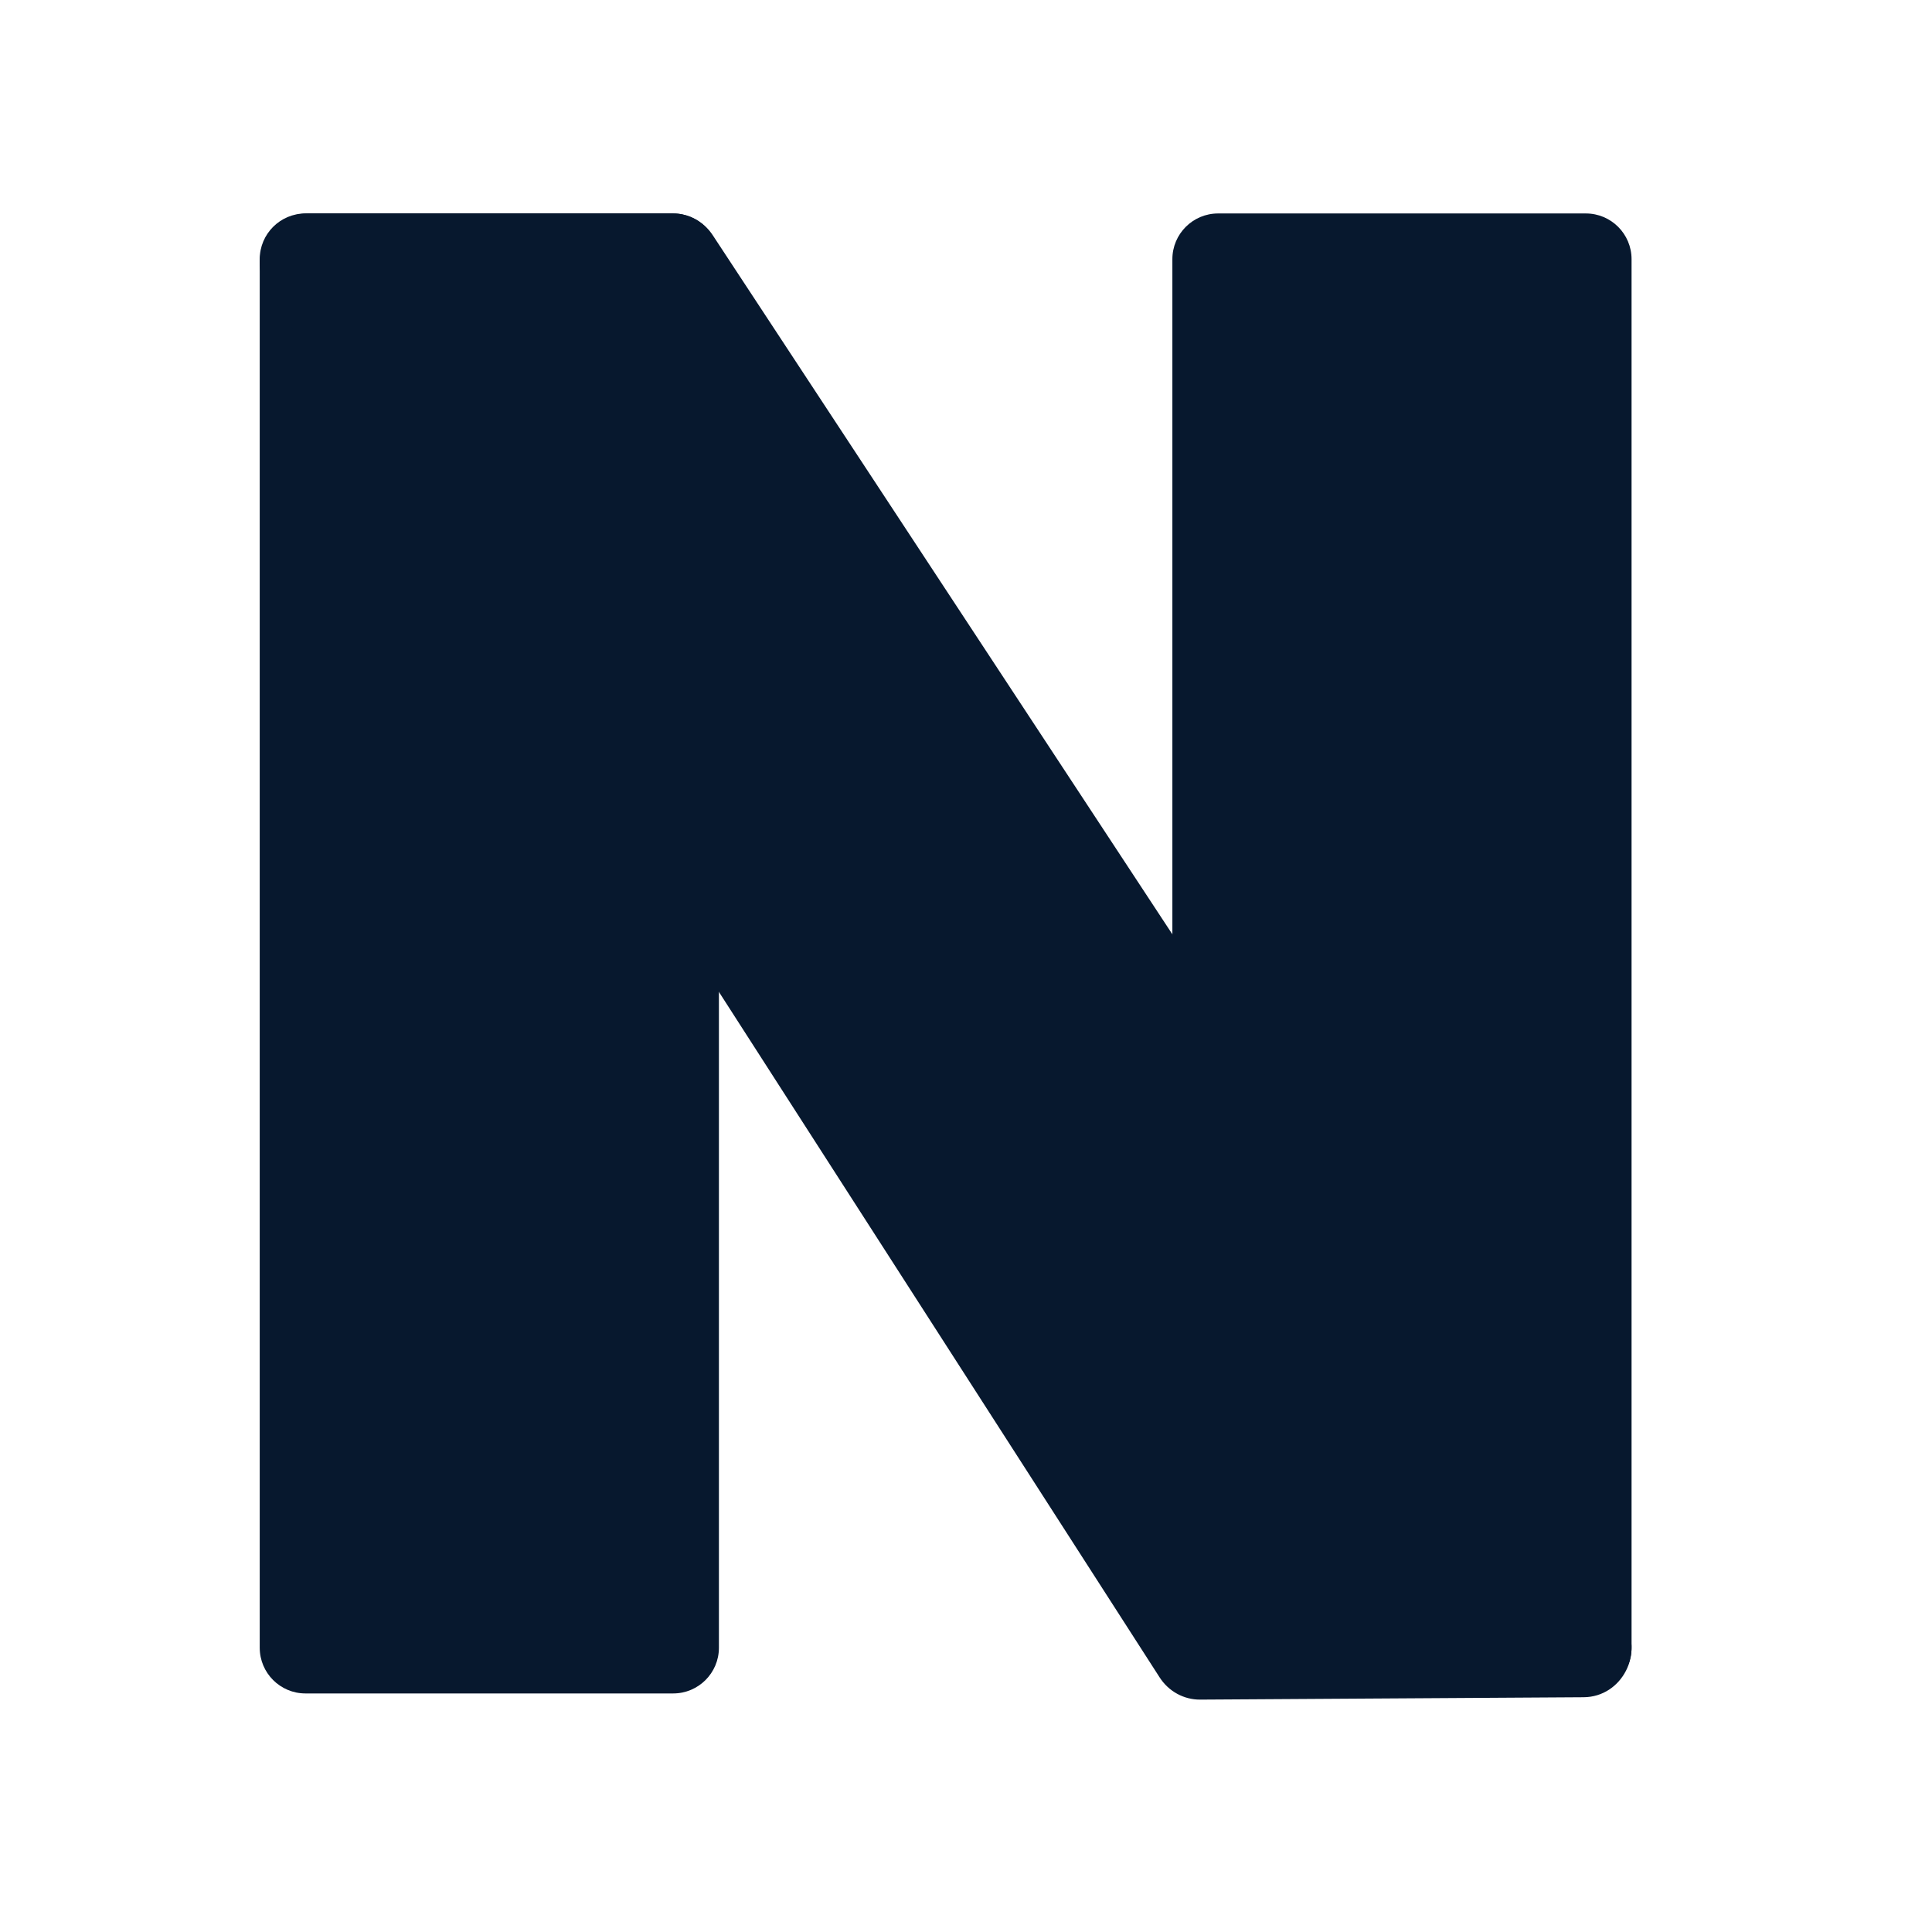
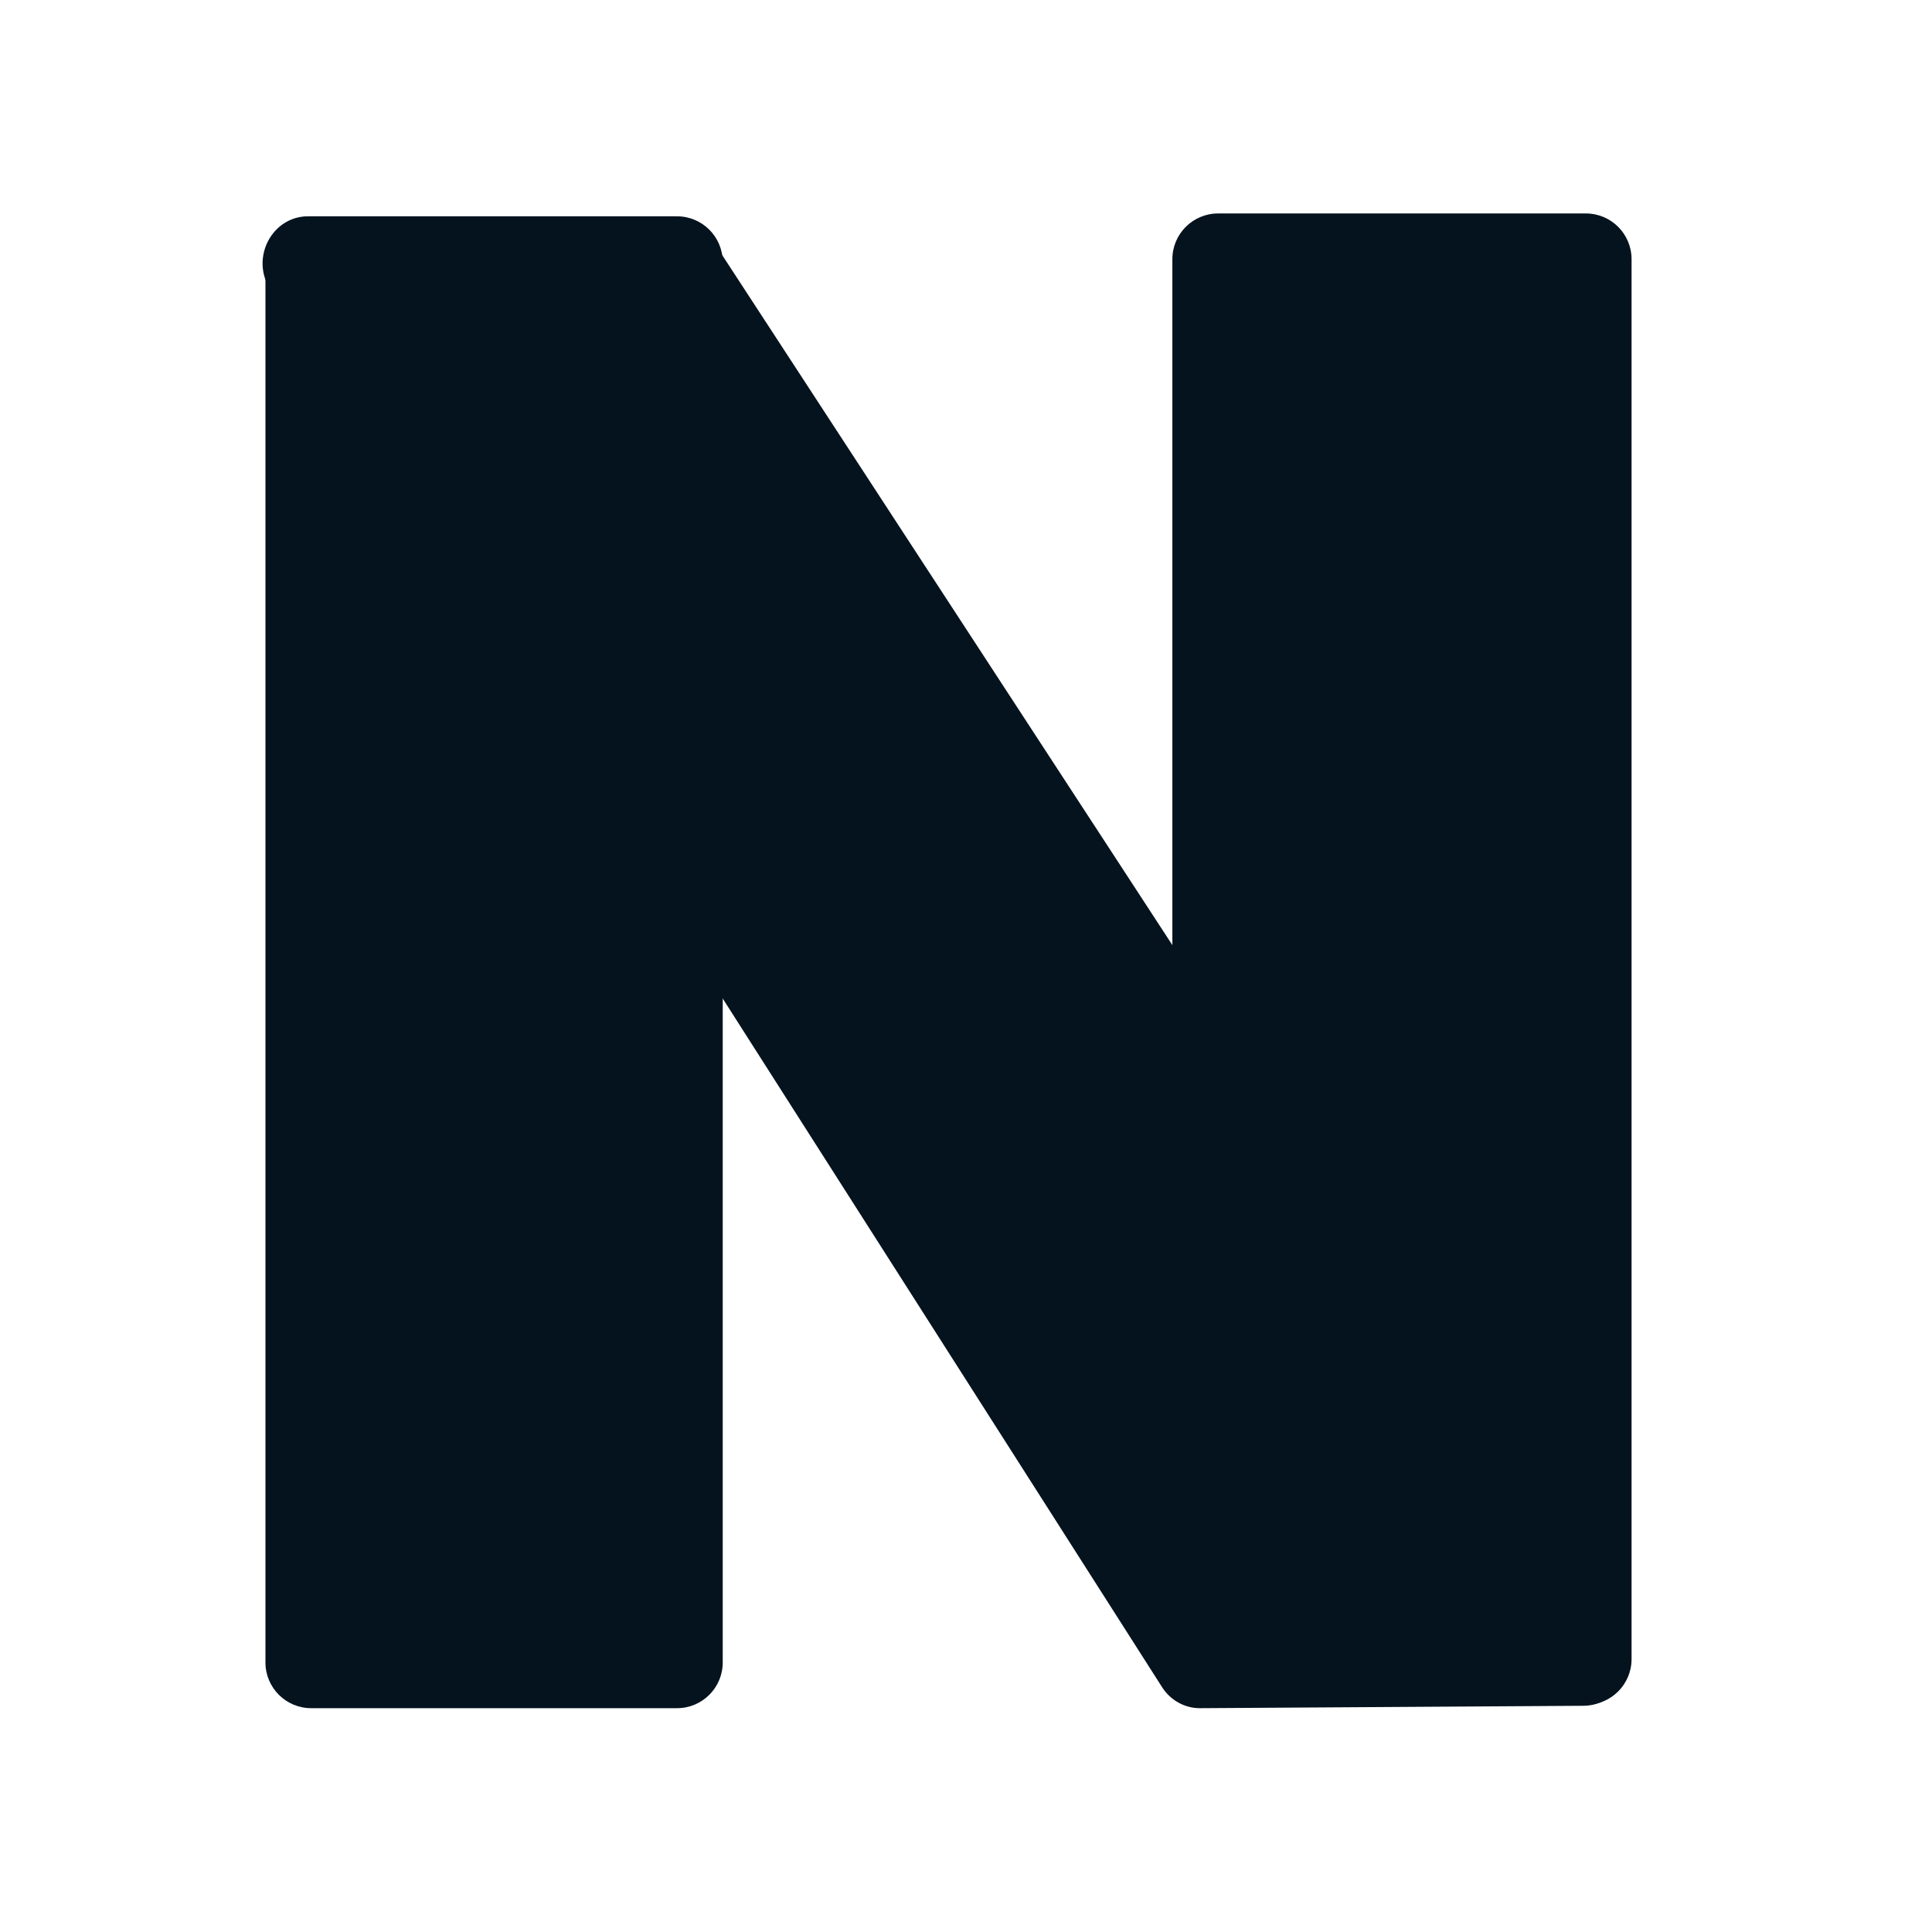
<svg xmlns="http://www.w3.org/2000/svg" width="335" height="338" viewBox="0 0 335 338" fill="none">
-   <path d="M277.439 37.344H213.105C208.686 37.344 205.105 40.926 205.105 45.344V288.265C205.105 292.684 208.686 296.265 213.105 296.265H277.439C281.858 296.265 285.439 292.684 285.439 288.265V45.344C285.439 40.926 281.858 37.344 277.439 37.344Z" fill="#07182E" />
-   <path d="M117.774 37.344H53.439C49.021 37.344 45.439 40.926 45.439 45.344V288.265C45.439 292.684 49.021 296.265 53.439 296.265H117.774C122.192 296.265 125.774 292.684 125.774 288.265V45.344C125.774 40.926 122.192 37.344 117.774 37.344Z" fill="#07182E" />
-   <path d="M46.848 50.769C43.148 45.014 47.167 37.344 53.882 37.344L117.712 37.345C120.513 37.345 123.131 38.773 124.698 41.157L283.982 283.429C287.749 289.158 283.778 296.886 277.047 296.928L209.961 297.344C207.111 297.362 204.446 295.9 202.875 293.457L46.848 50.769Z" fill="#07182E" />
+   <path d="M277.439 37.344H213.104C208.686 37.344 205.104 40.926 205.104 45.344V290.257C205.104 294.675 208.686 298.257 213.104 298.257H277.439C281.857 298.257 285.439 294.675 285.439 290.257V45.344C285.439 40.926 281.857 37.344 277.439 37.344Z" fill="#05131E" />
+   <path d="M118.44 37.844H54.44C50.021 37.844 46.44 41.426 46.44 45.844V290.844C46.44 295.263 50.021 298.844 54.44 298.844H118.44C122.858 298.844 126.44 295.263 126.44 290.844V45.844C126.44 41.426 122.858 37.844 118.44 37.844Z" fill="#05131E" />
+   <path d="M53.882 37.844H117.713C120.339 37.845 122.802 39.195 124.279 41.46L283.563 285.595C287.13 291.062 283.349 298.385 277.044 298.424L209.958 298.844C207.285 298.861 204.778 297.479 203.297 295.158L47.269 50.603C43.766 45.112 47.592 37.844 53.882 37.844Z" fill="#05131E" />
</svg>
